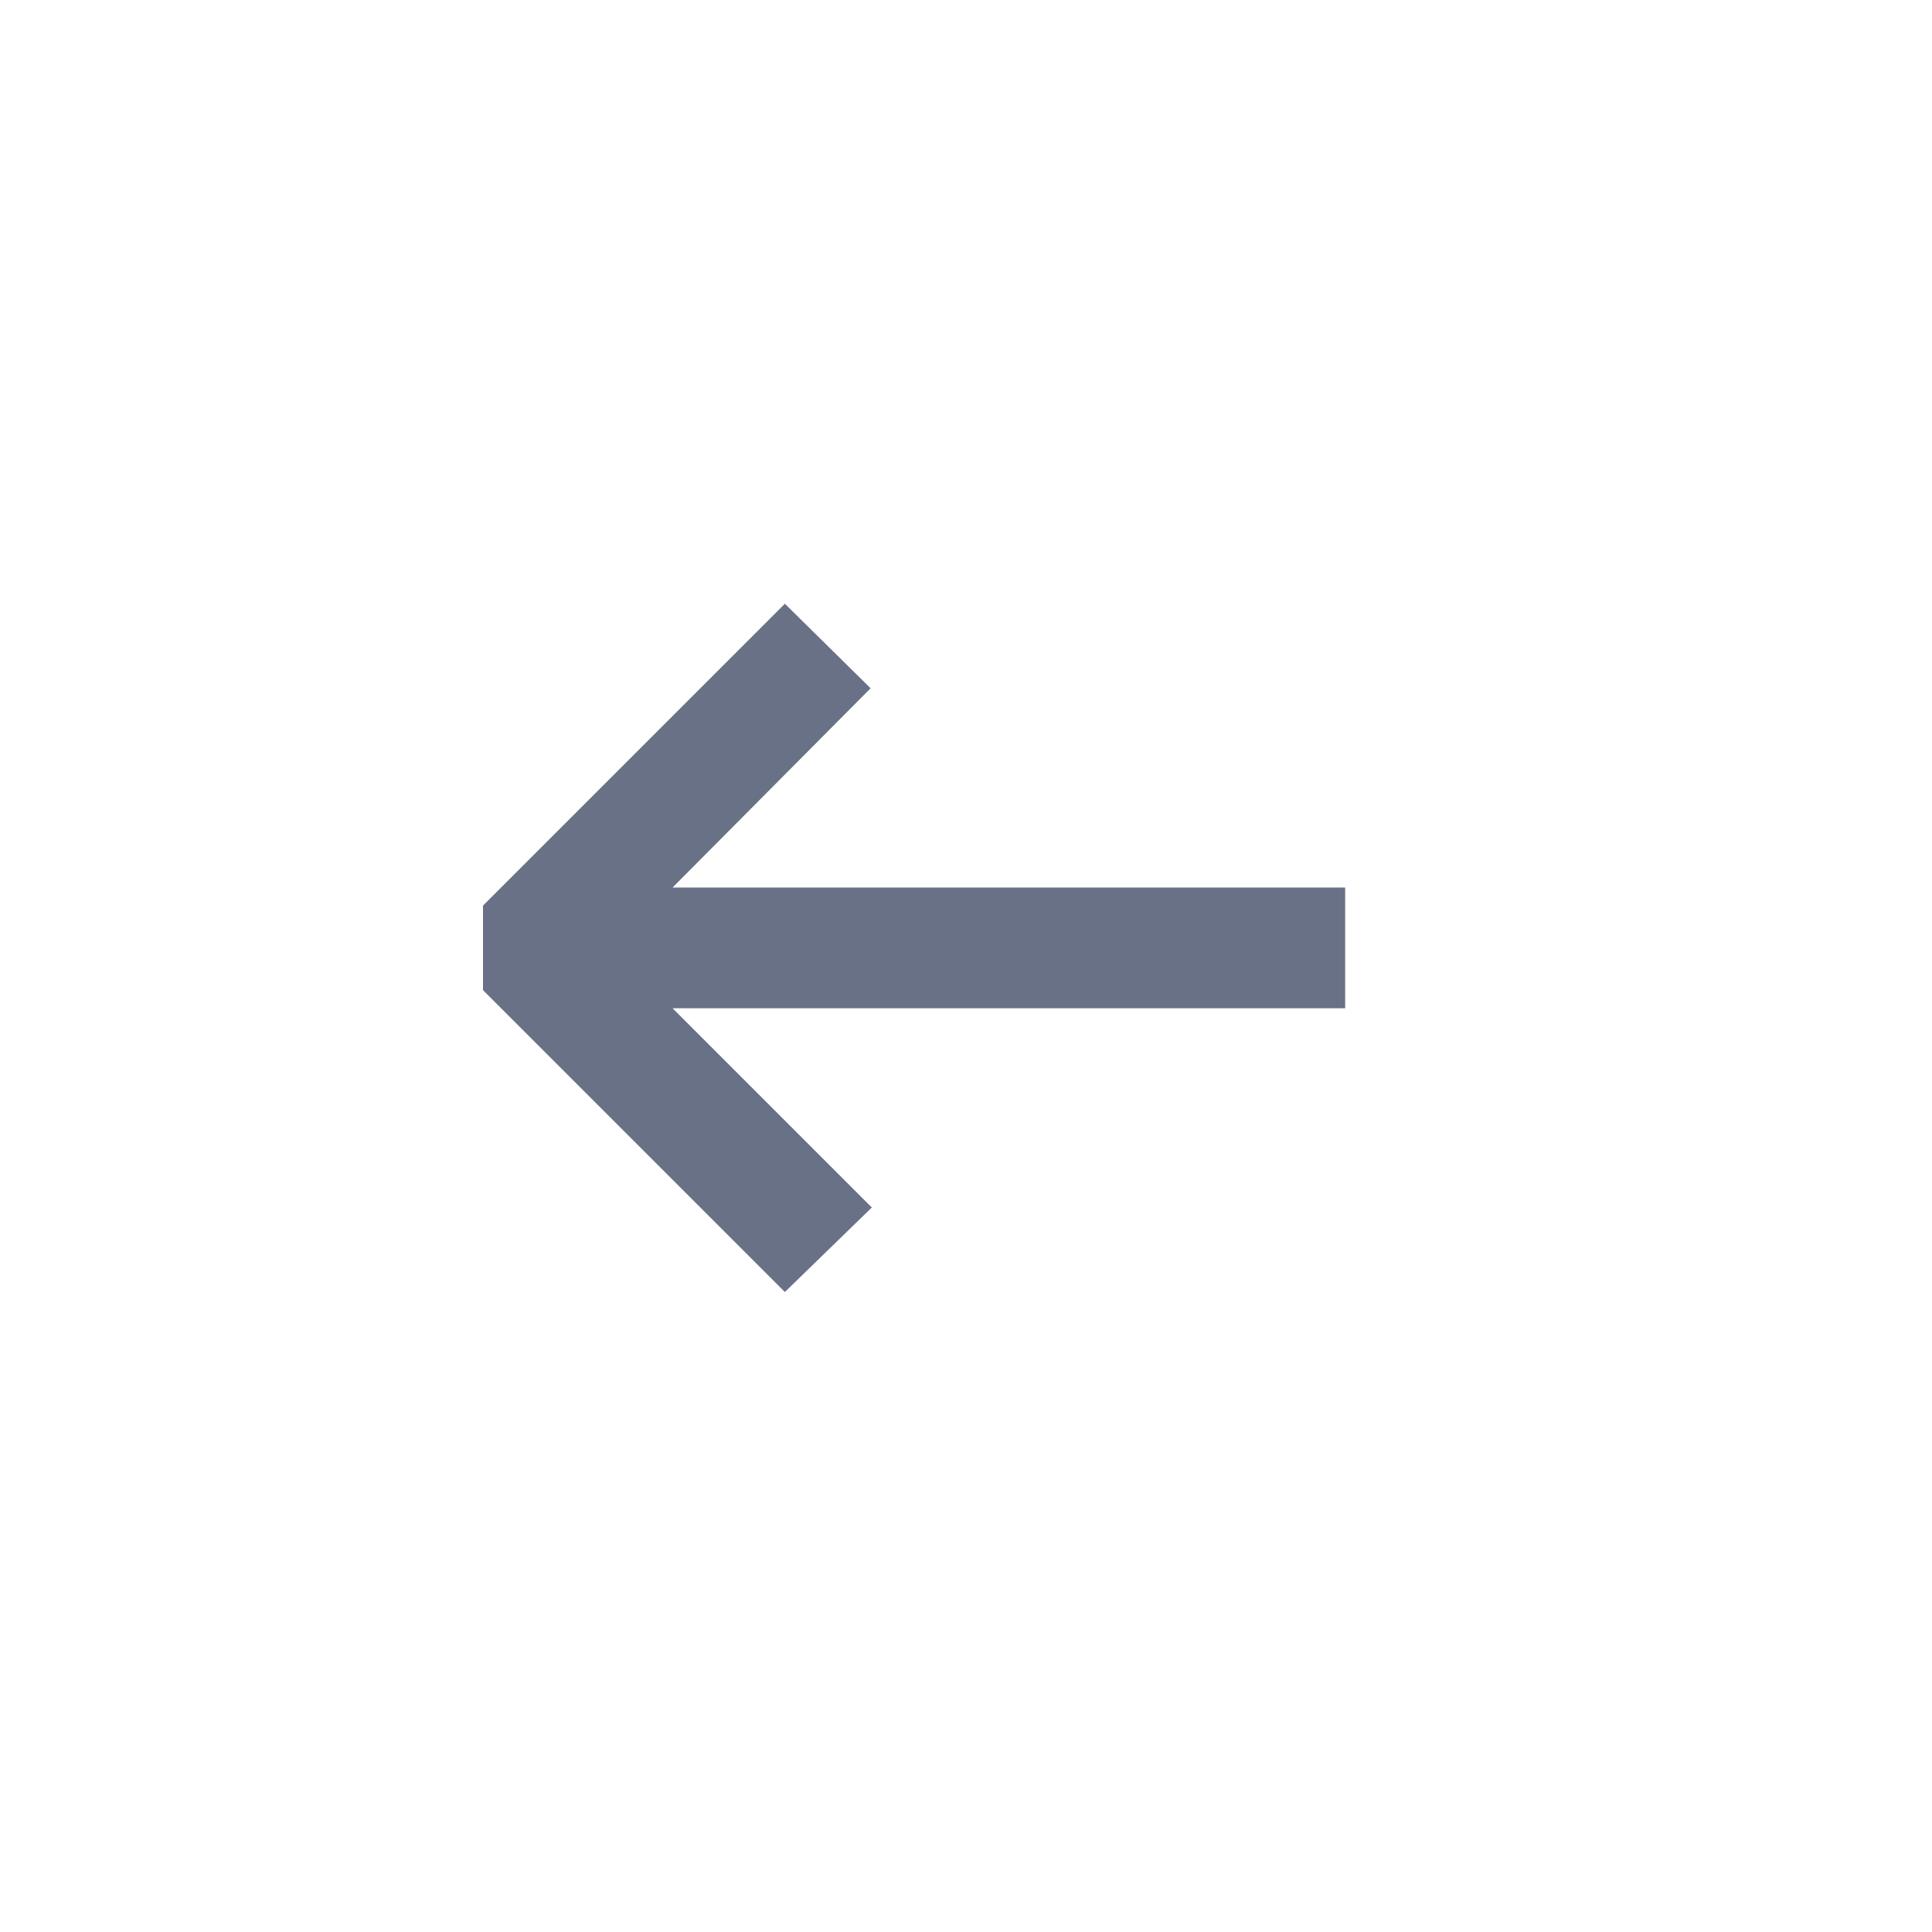
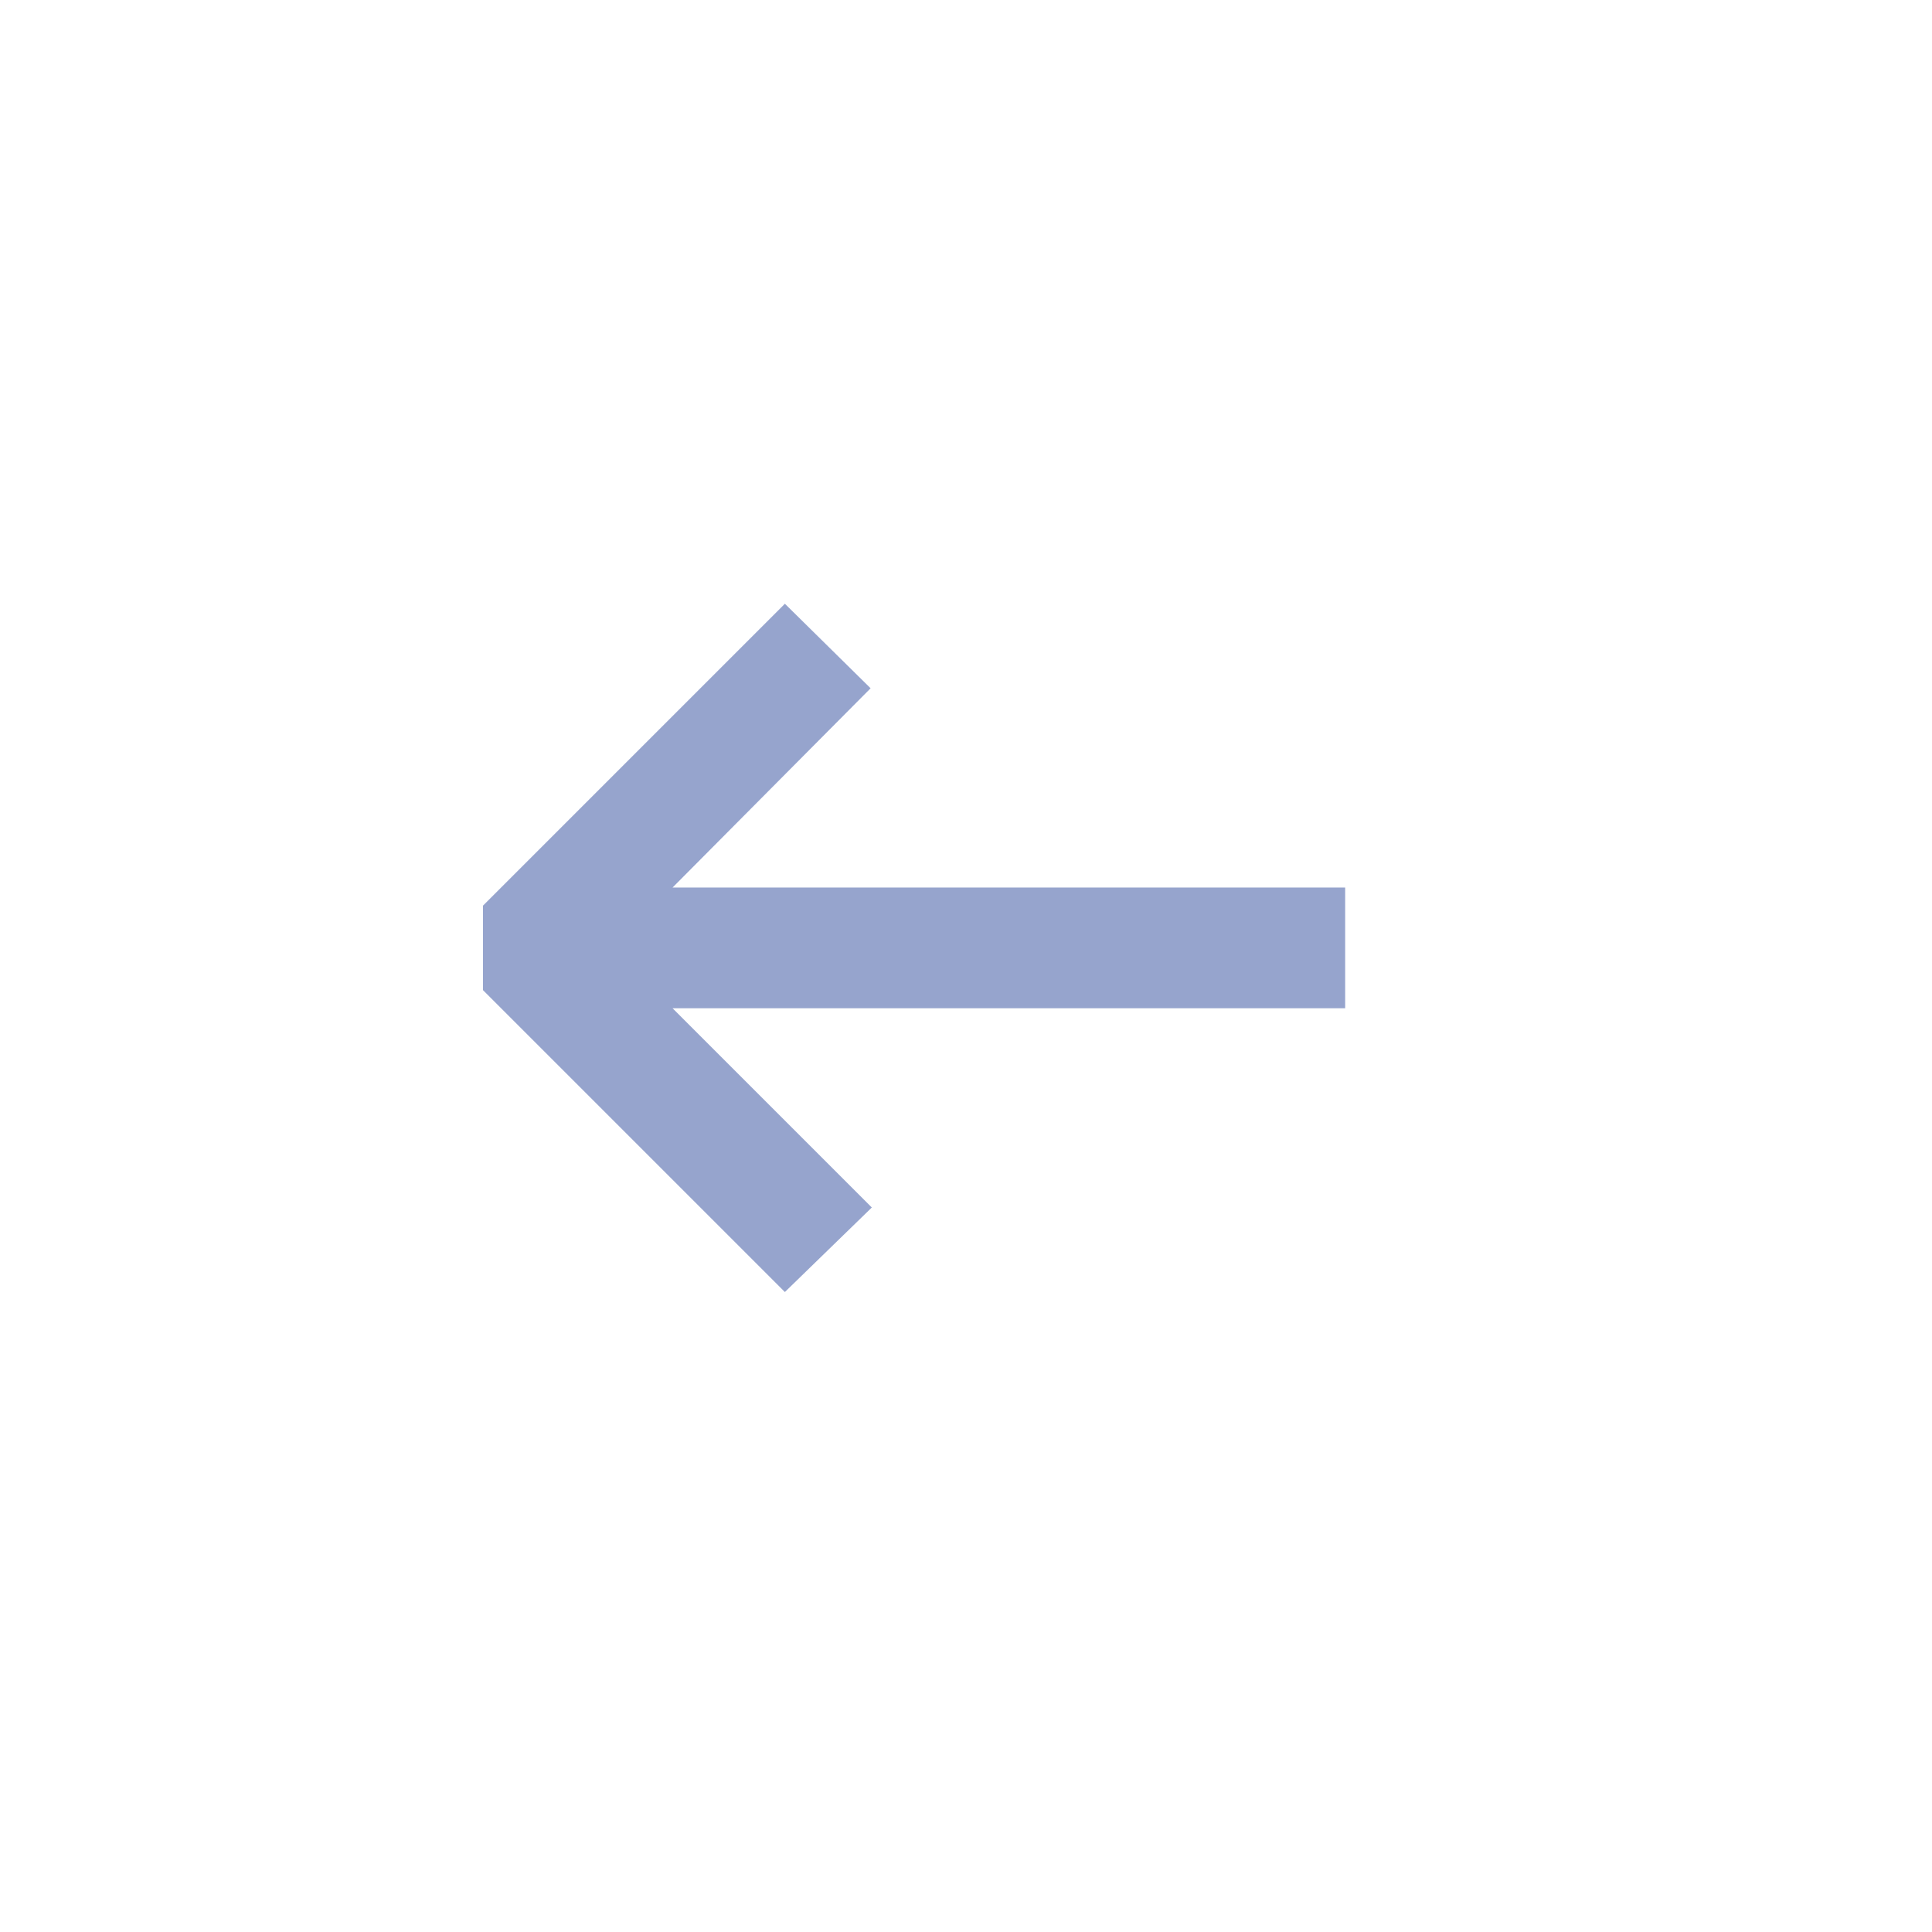
<svg xmlns="http://www.w3.org/2000/svg" width="16" height="16" viewBox="0 0 16 16" fill="none">
-   <path d="M6.5 10.7L4 8.2L4 7.5L6.5 5L7.21 5.7L5.57 7.35L11.14 7.35L11.14 8.35L5.57 8.35L7.22 10L6.5 10.7Z" fill="#697187" />
+   <path d="M6.5 10.7L4 8.2L4 7.5L6.5 5L7.21 5.7L5.57 7.35L11.14 7.35L11.14 8.35L5.57 8.35L7.22 10L6.5 10.7Z" fill="#96a4cd" />
</svg>
